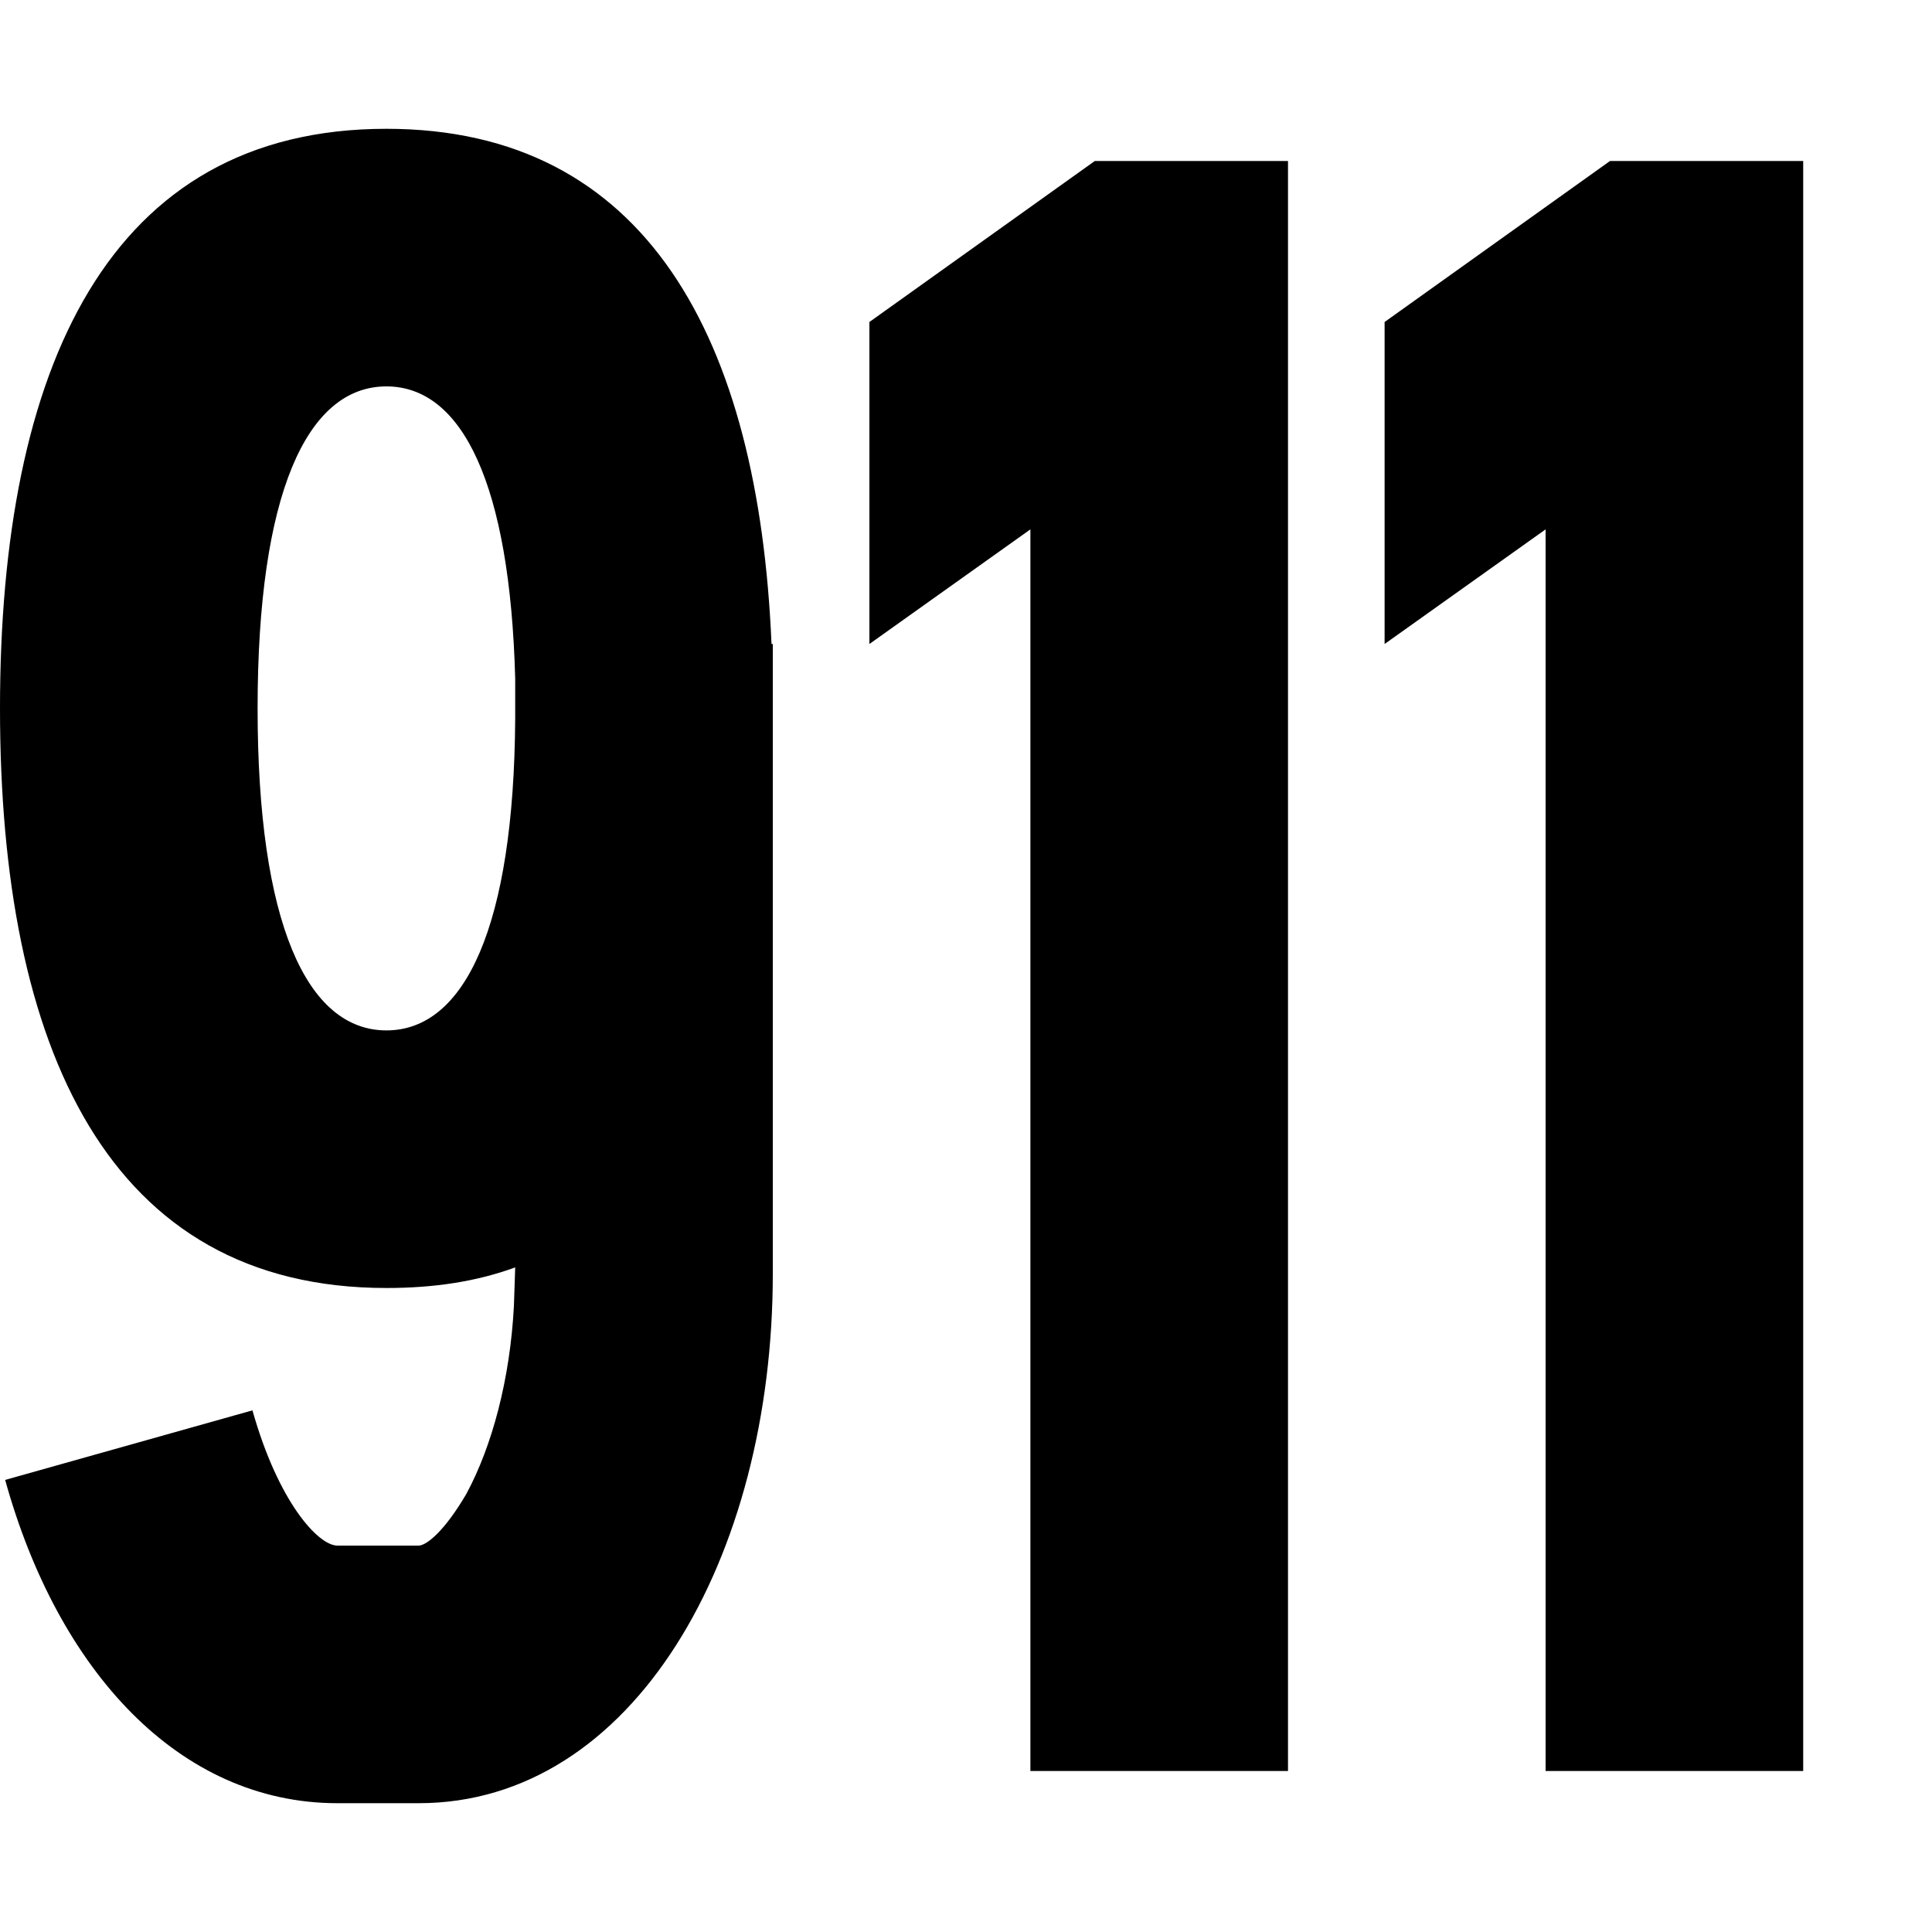
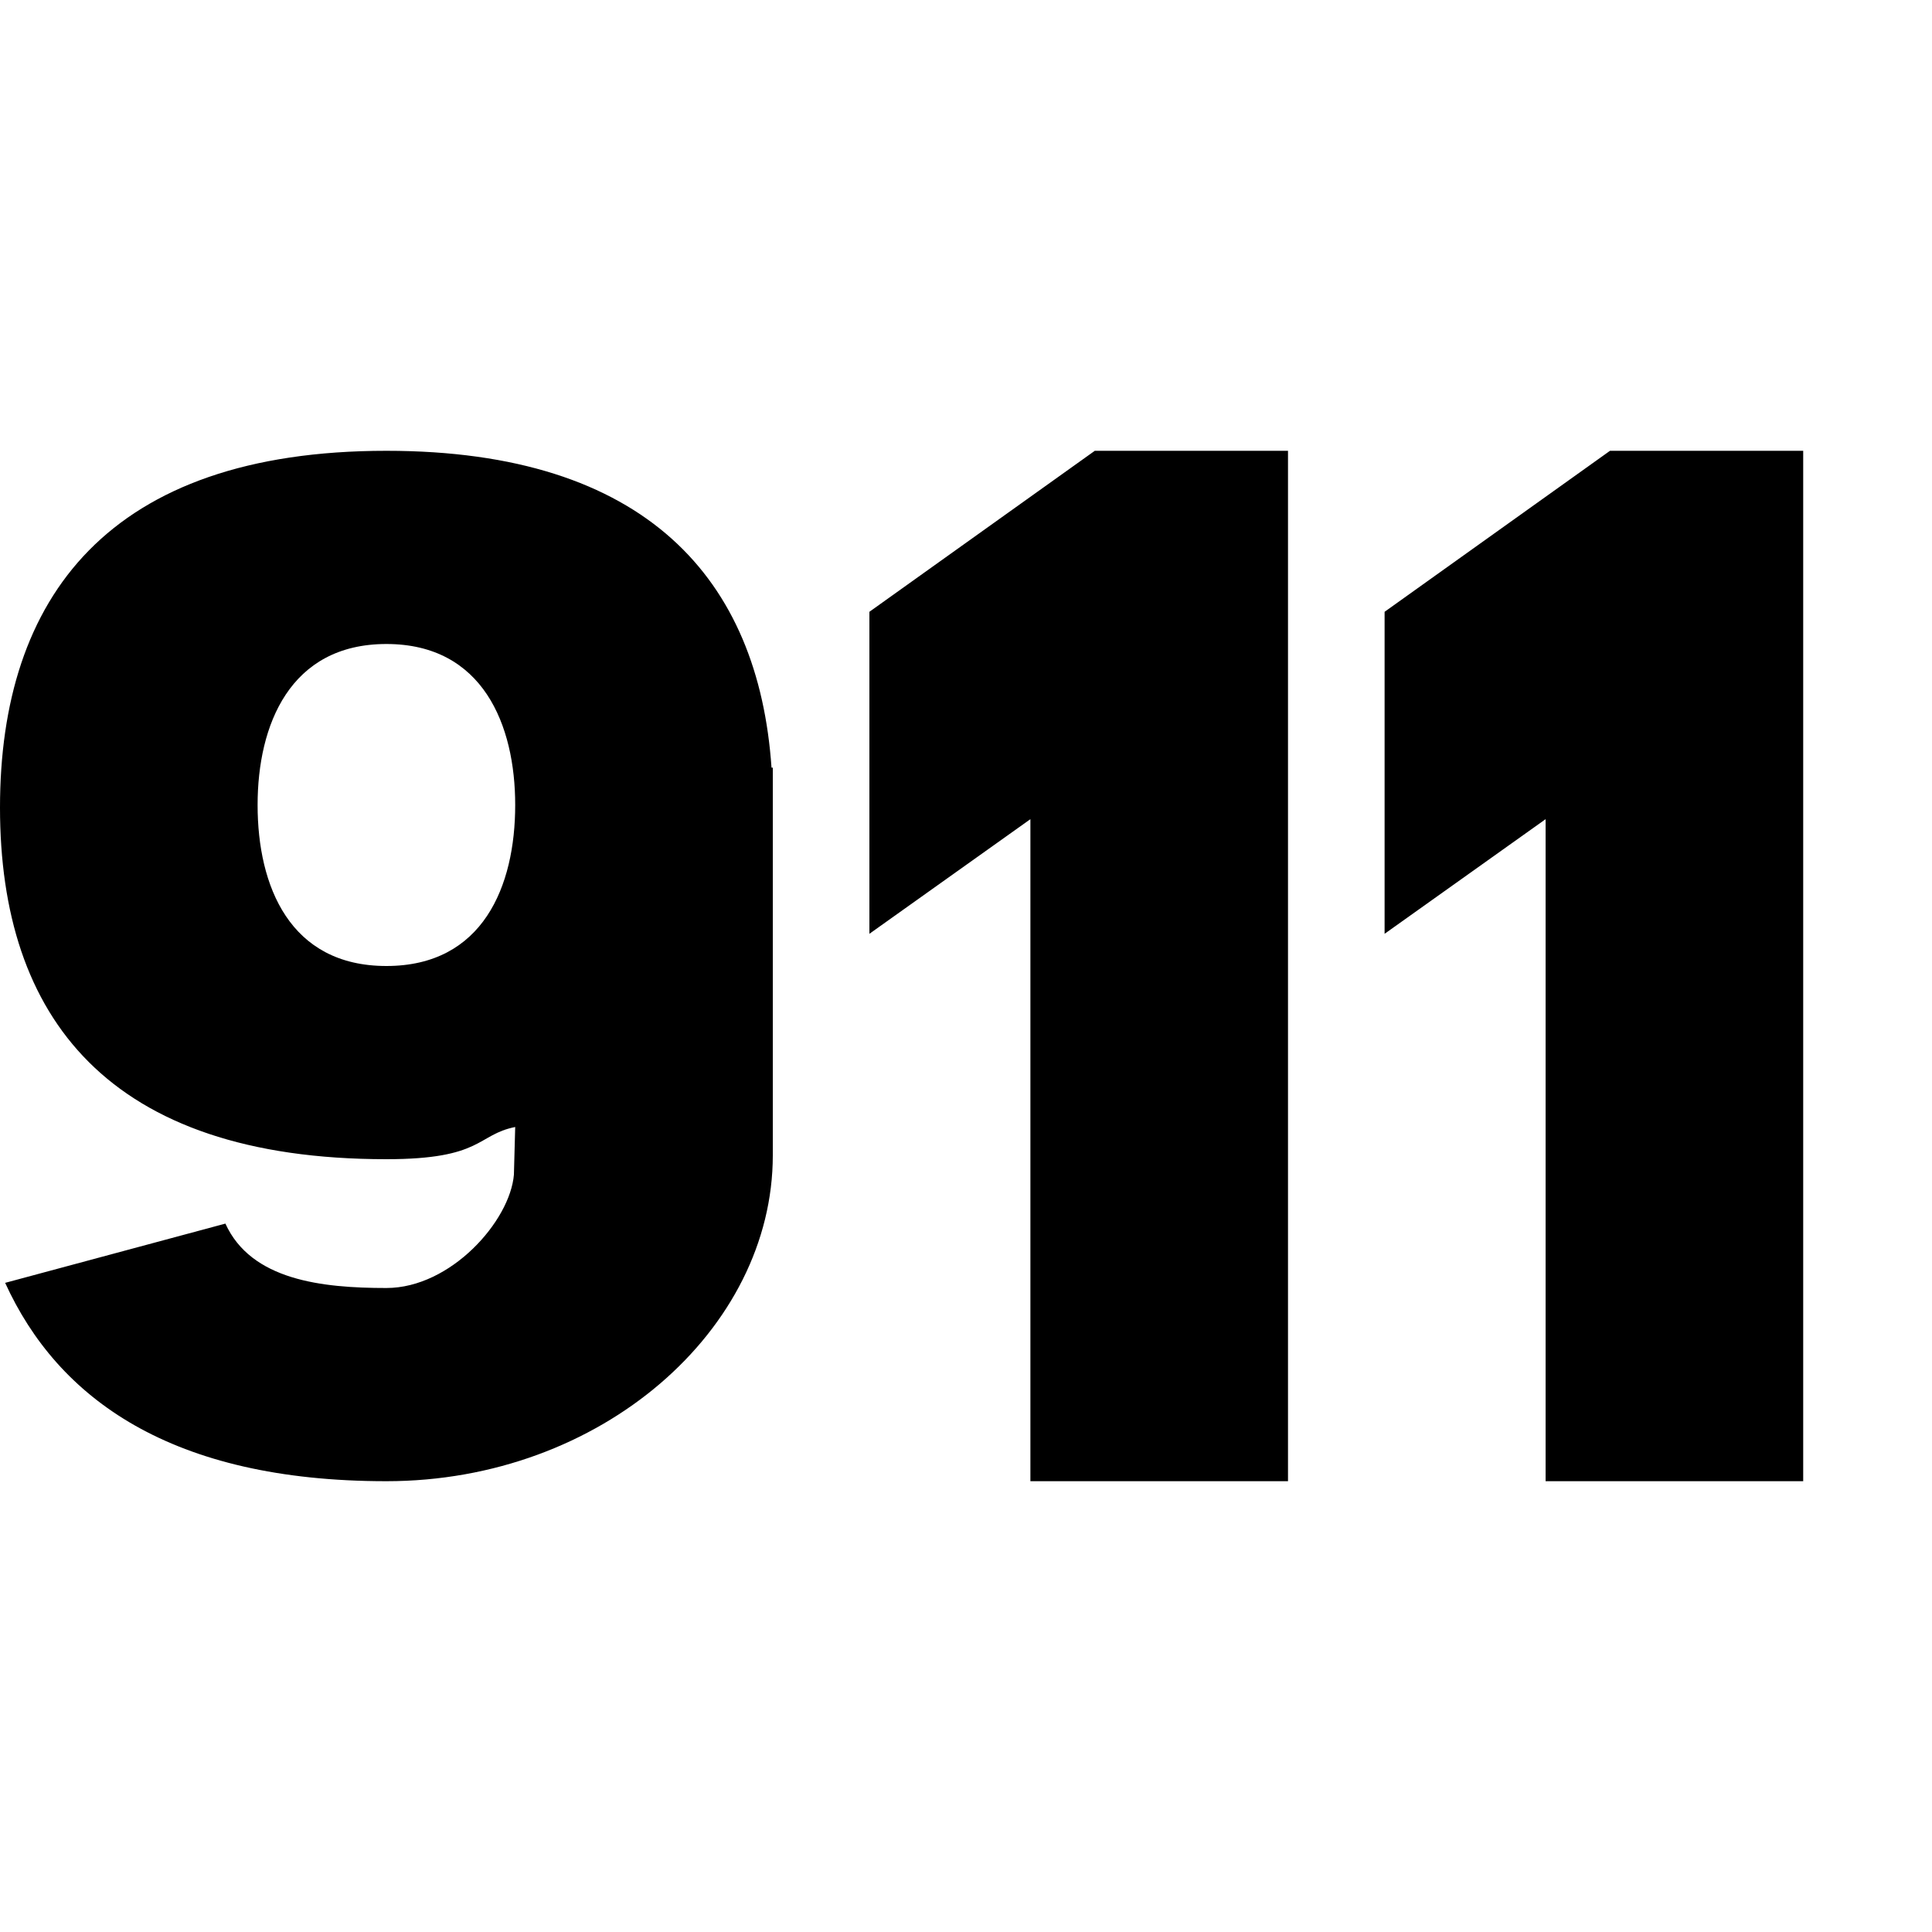
<svg xmlns="http://www.w3.org/2000/svg" viewBox="0 0 15 15">
-   <path d="M6.75 2.5L8.5 1.25L10 1.25L10 13.75L8 13.75L8 4.11L6.75 5L6.75 2.5ZM10.75 2.5L12.5 1.25L14 1.25L14 13.75L12 13.75L12 4.11L10.75 5L10.75 2.5ZM3 1C5.02 1 5.89 2.63 5.99 5L6 5L6 9.89C6 12.09 4.92 14 3.25 14L2.62 14C1.39 14 0.45 12.97 0.04 11.49L1.96 10.95C2.16 11.66 2.47 12 2.62 12L3.25 12C3.31 12 3.45 11.89 3.62 11.6C3.82 11.23 3.96 10.71 3.99 10.14L4 9.84C3.7 9.95 3.37 10 3 10C0.84 10 0 8.14 0 5.5C0 2.86 0.84 1 3 1ZM3 3C2.38 3 2 3.84 2 5.5C2 7.16 2.38 8 3 8C3.61 8 3.99 7.19 4 5.58L4 5.27C3.96 3.76 3.59 3 3 3Z" />
+   <path d="M10 3.5L10 11.5L8 11.5L8 6.36L6.75 7.25L6.75 4.75L8.5 3.5L10 3.5ZM14 3.5L14 11.5L12 11.5L12 6.36L10.75 7.25L10.75 4.75L12.5 3.5L14 3.5ZM0.04 9.96L1.75 9.5C1.95 9.94 2.5 10 3 10C3.5 10 3.96 9.48 3.99 9.12L4 8.75C3.7 8.81 3.75 9 3 9C0.84 9 0 7.9 0 6.27C0 4.64 0.84 3.5 3 3.5C5.02 3.5 5.89 4.5 5.99 5.96L6 5.96L6 8.97C6 10.32 4.67 11.5 3 11.5C1.33 11.5 0.45 10.86 0.04 9.96ZM3 7.5C3.75 7.5 4 6.88 4 6.25C4 5.63 3.75 5 3 5C2.25 5 2 5.63 2 6.25C2 6.88 2.25 7.5 3 7.5Z" />
</svg>
